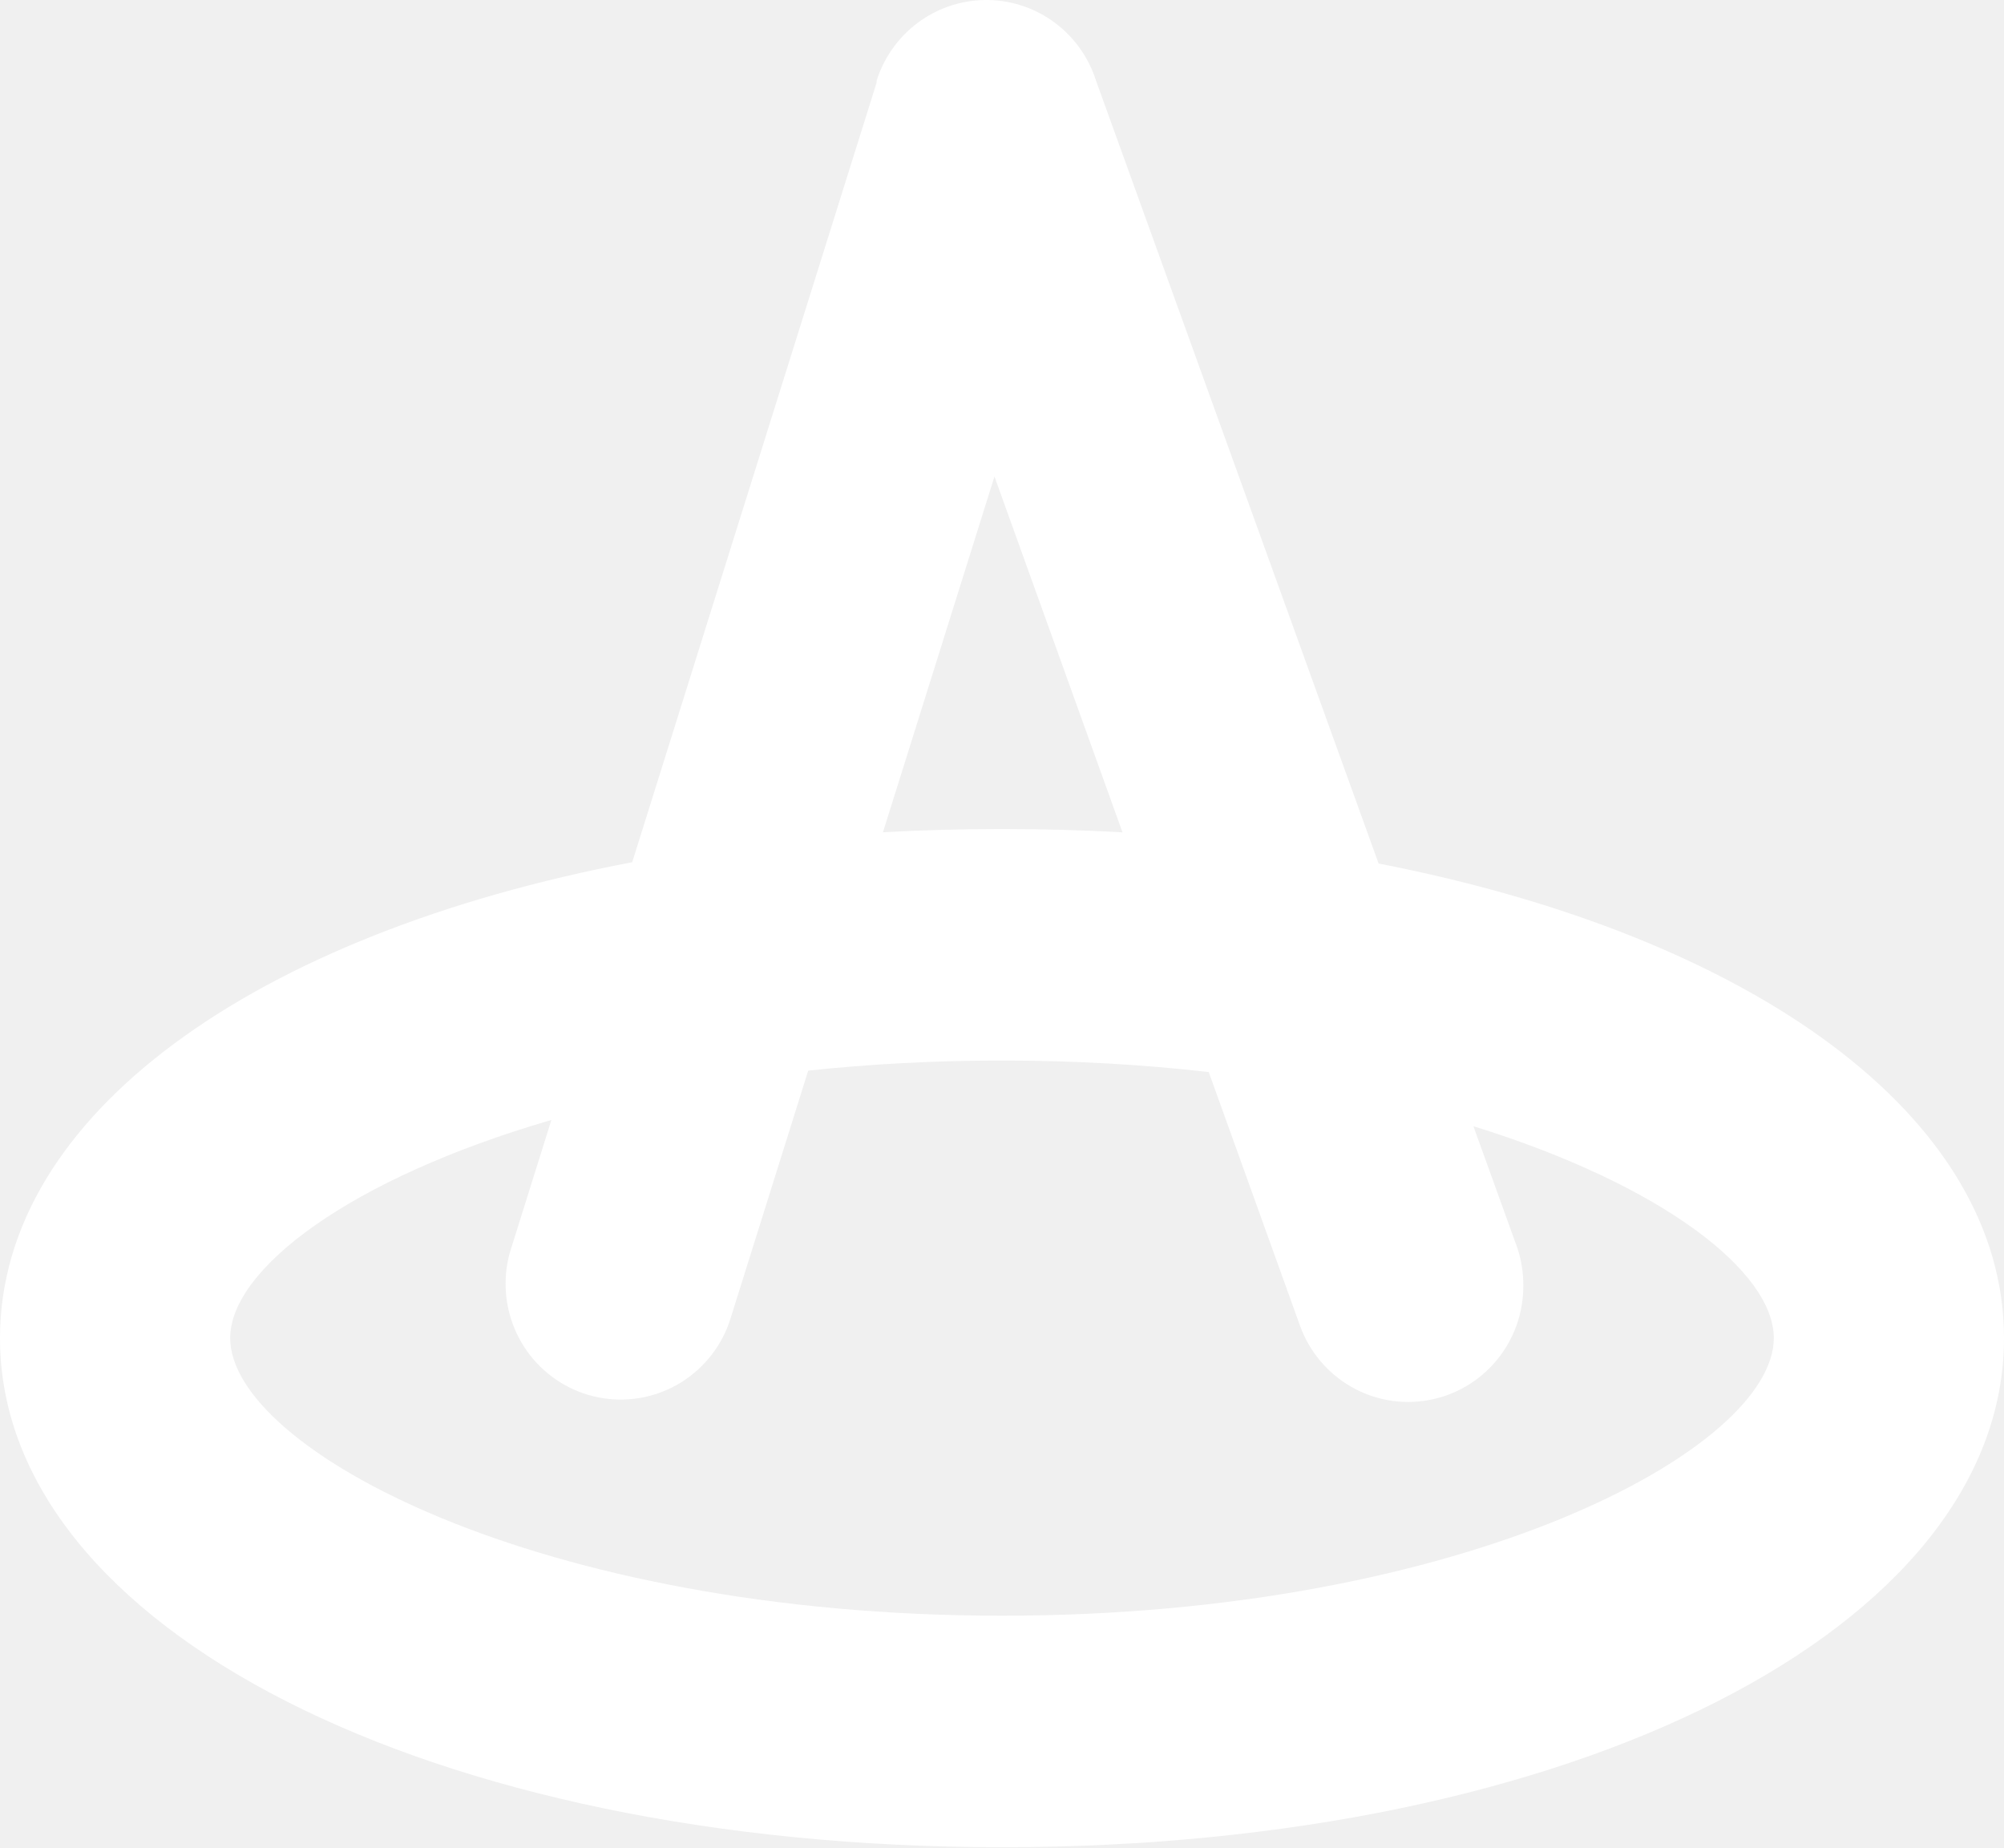
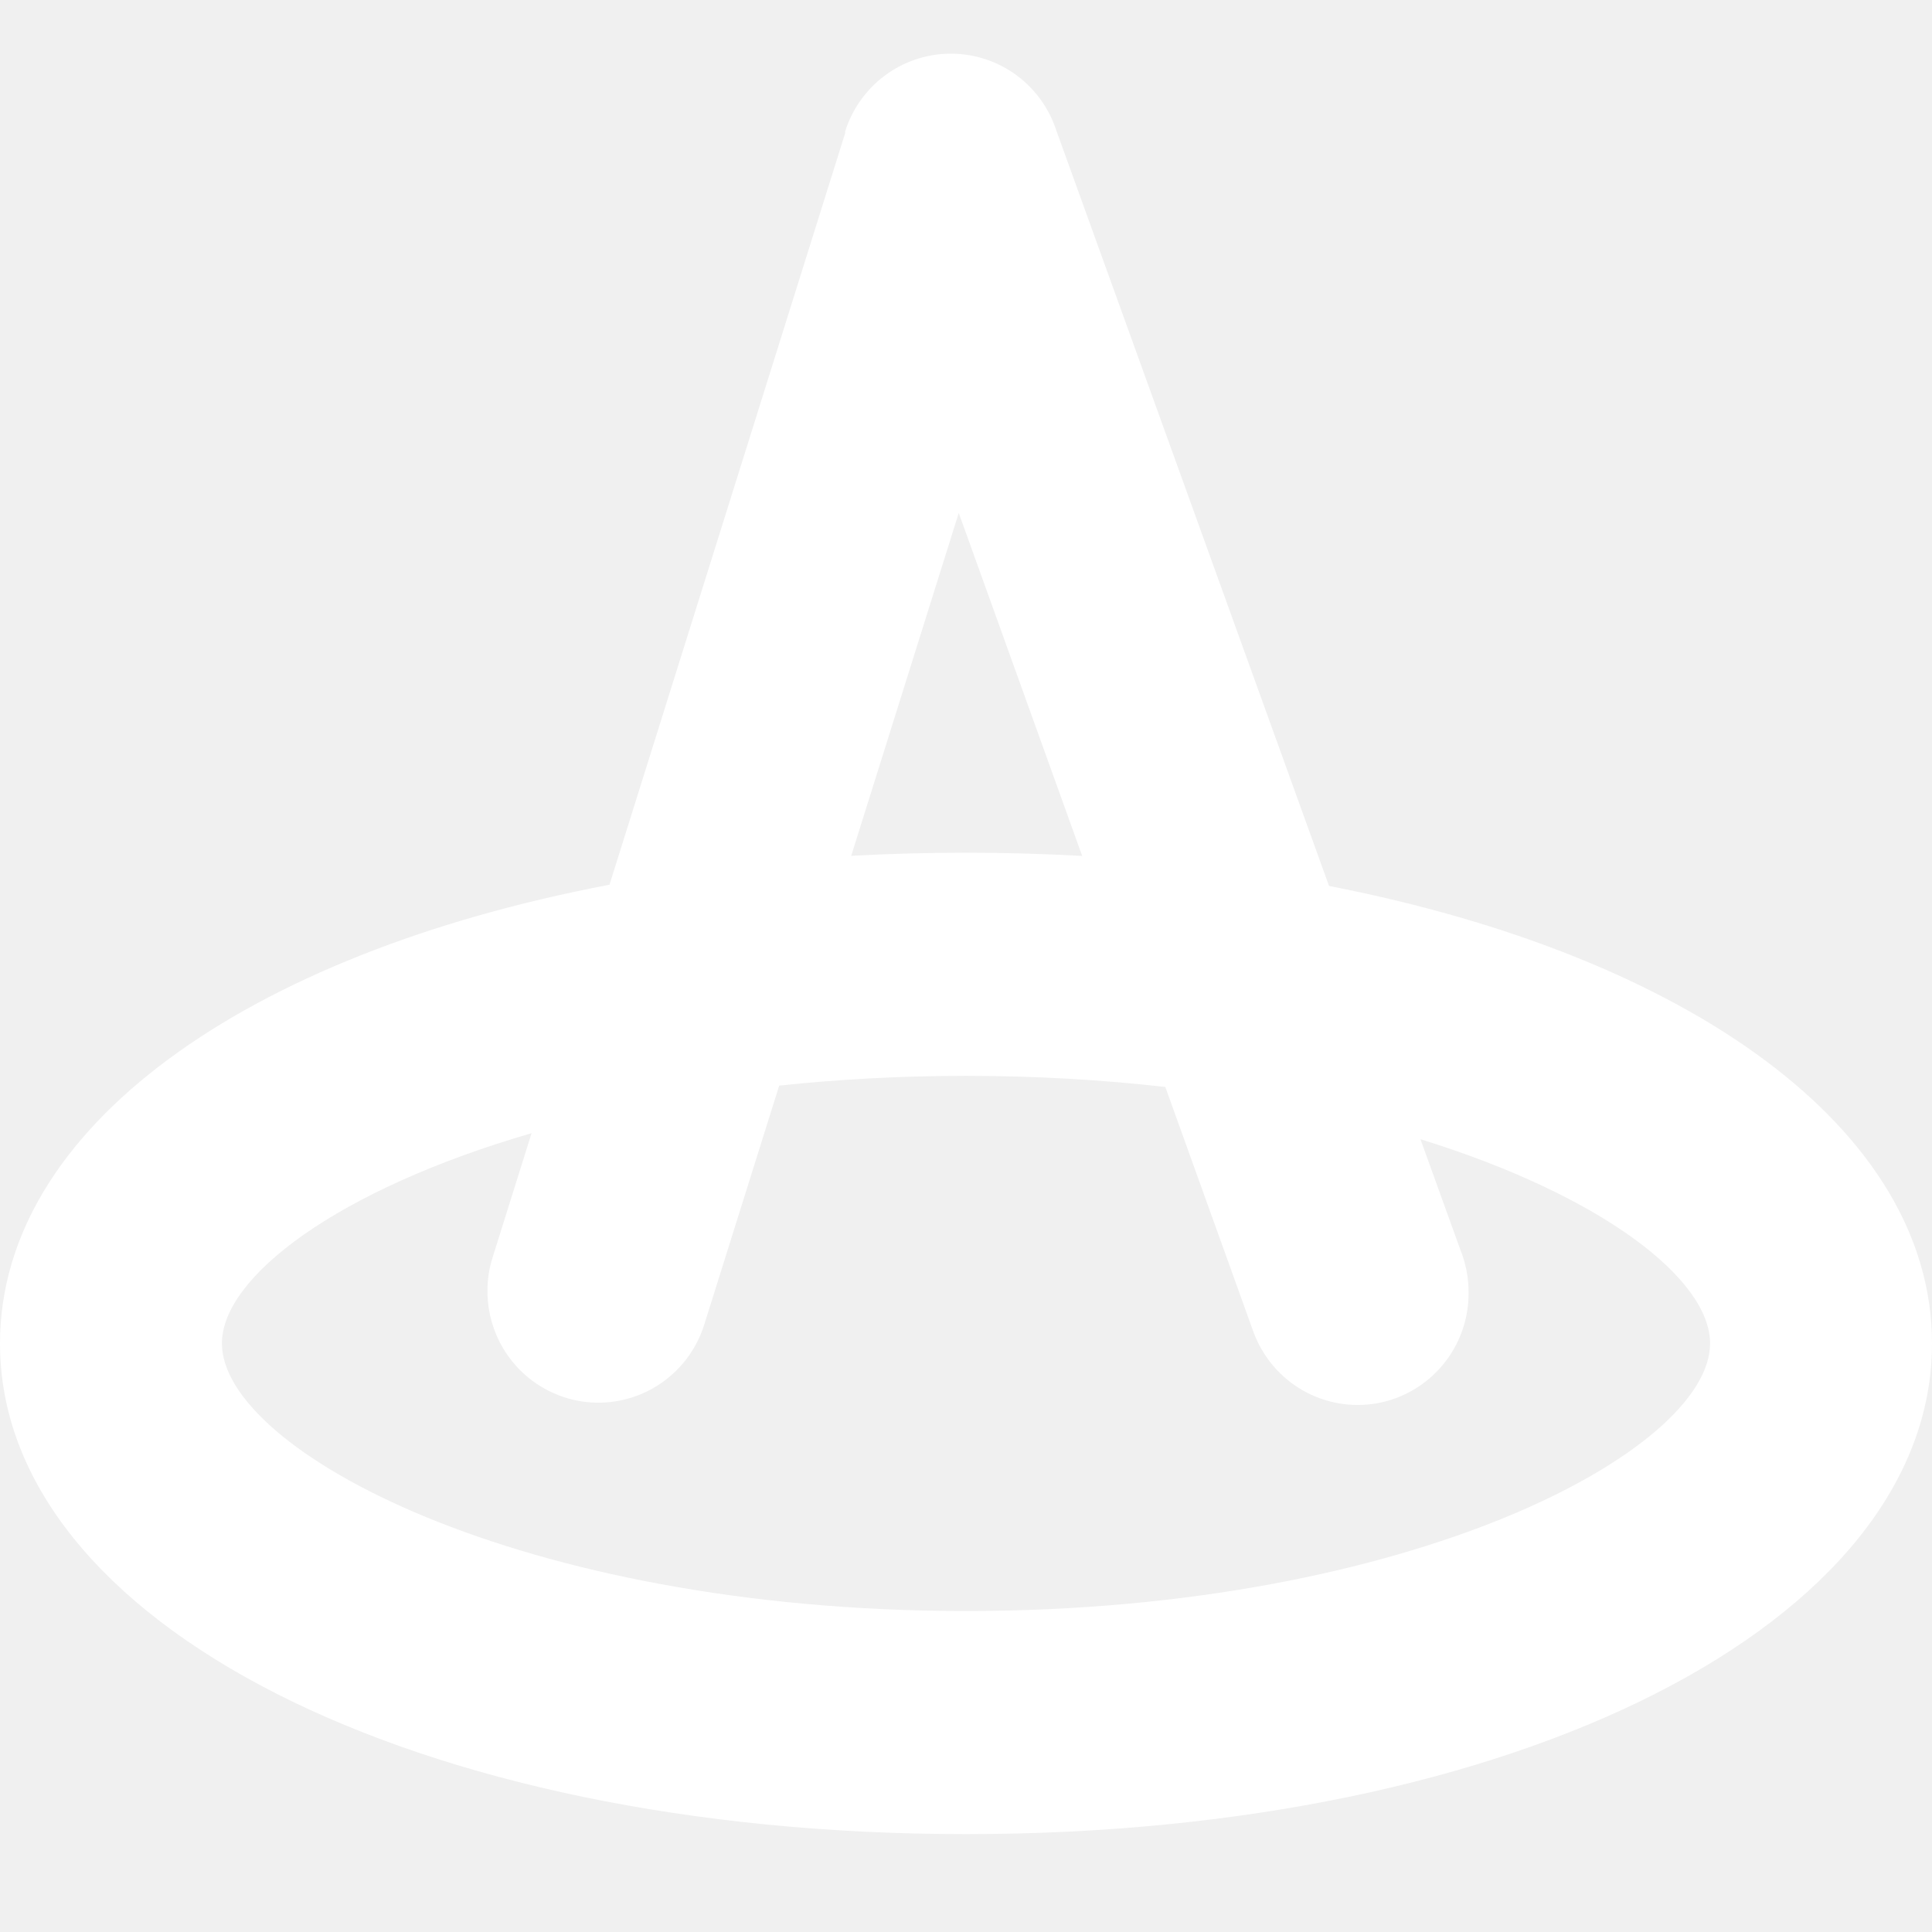
- <svg xmlns="http://www.w3.org/2000/svg" width="1990" height="1834" viewBox="0 0 1990 1834" fill="none">
-   <path fill-rule="evenodd" clip-rule="evenodd" d="M1486.14 1350.62C1503.38 1329.83 1512.77 1303.59 1512.66 1276.52C1512.78 1263.21 1510.6 1249.99 1506.22 1237.44L1504.14 1231.8L1463.11 1118.14C1651.09 1176.46 1761.41 1262.64 1761.41 1328.55C1761.41 1438.25 1455.72 1604.15 995 1604.15C534.283 1604.15 228.592 1438.25 228.592 1328.55C228.592 1260.27 347.021 1170.21 547.549 1111.94L507.474 1239.74C503.881 1250.95 502.058 1262.65 502.071 1274.43C502.018 1301.92 511.772 1328.53 529.561 1349.41C547.351 1370.29 571.997 1384.07 599.027 1388.24C626.057 1392.41 653.679 1386.7 676.878 1372.15C700.078 1357.59 717.318 1335.15 725.468 1308.9L802.578 1062.96C863.059 1056.51 927.359 1052.94 995 1052.94C1067.46 1052.94 1136.09 1057.04 1200.3 1064.39L1290.92 1316.22C1300.11 1341.66 1317.93 1363.03 1341.25 1376.56C1364.57 1390.09 1391.89 1394.9 1418.4 1390.15C1444.91 1385.41 1468.89 1371.41 1486.14 1350.62ZM1368.97 857.363C1740.11 929.42 1990 1108.29 1990 1328.55C1990 1616.69 1562.12 1834 995 1834C427.675 1834 0 1616.69 0 1328.55C0 1106.96 252.925 927.258 627.781 856.067L870.521 81.938V80.058C877.759 57.199 891.93 37.19 911.048 22.837C930.165 8.485 953.271 0.507 977.125 0.023C1000.98 -0.46 1024.39 6.574 1044.06 20.14C1063.74 33.705 1078.7 53.123 1086.85 75.67L1088.51 80.476L1368.97 857.363ZM876.778 826.303L987.518 473.096L1114.65 826.382C1075.55 824.206 1035.64 823.091 995 823.091C954.86 823.091 915.418 824.179 876.778 826.303Z" fill="white" />
+ <svg xmlns="http://www.w3.org/2000/svg" width="36" height="36" viewBox="0 0 36 36" fill="none">
+   <path fill-rule="evenodd" clip-rule="evenodd" d="M26.885 25.432C27.197 25.056 27.367 24.581 27.365 24.092C27.367 23.851 27.327 23.612 27.248 23.385L27.21 23.283L26.468 21.227C29.869 22.282 31.865 23.841 31.865 25.033C31.865 27.017 26.335 30.019 18 30.019C9.665 30.019 4.135 27.017 4.135 25.033C4.135 23.798 6.278 22.169 9.905 21.115L9.18 23.427C9.115 23.629 9.082 23.841 9.083 24.054C9.082 24.551 9.258 25.033 9.58 25.41C9.902 25.788 10.348 26.037 10.837 26.113C11.326 26.188 11.825 26.085 12.245 25.822C12.665 25.558 12.977 25.152 13.124 24.678L14.519 20.229C15.613 20.112 16.776 20.047 18 20.047C19.311 20.047 20.552 20.122 21.714 20.254L23.353 24.81C23.52 25.27 23.842 25.657 24.264 25.901C24.686 26.146 25.18 26.233 25.66 26.148C26.139 26.062 26.573 25.808 26.885 25.432ZM24.765 16.509C31.479 17.813 36 21.049 36 25.033C36 30.245 28.259 34.176 18 34.176C7.737 34.176 0 30.245 0 25.033C0 21.024 4.576 17.774 11.357 16.486L15.748 2.482V2.448C15.879 2.035 16.135 1.673 16.481 1.413C16.827 1.153 17.245 1.009 17.677 1C18.108 0.992 18.532 1.119 18.888 1.364C19.244 1.61 19.514 1.961 19.662 2.369L19.692 2.456L24.765 16.509ZM15.861 15.947L17.865 9.558L20.165 15.949C19.457 15.91 18.735 15.889 18 15.889C17.274 15.889 16.56 15.909 15.861 15.947Z" fill="white" />
</svg>
